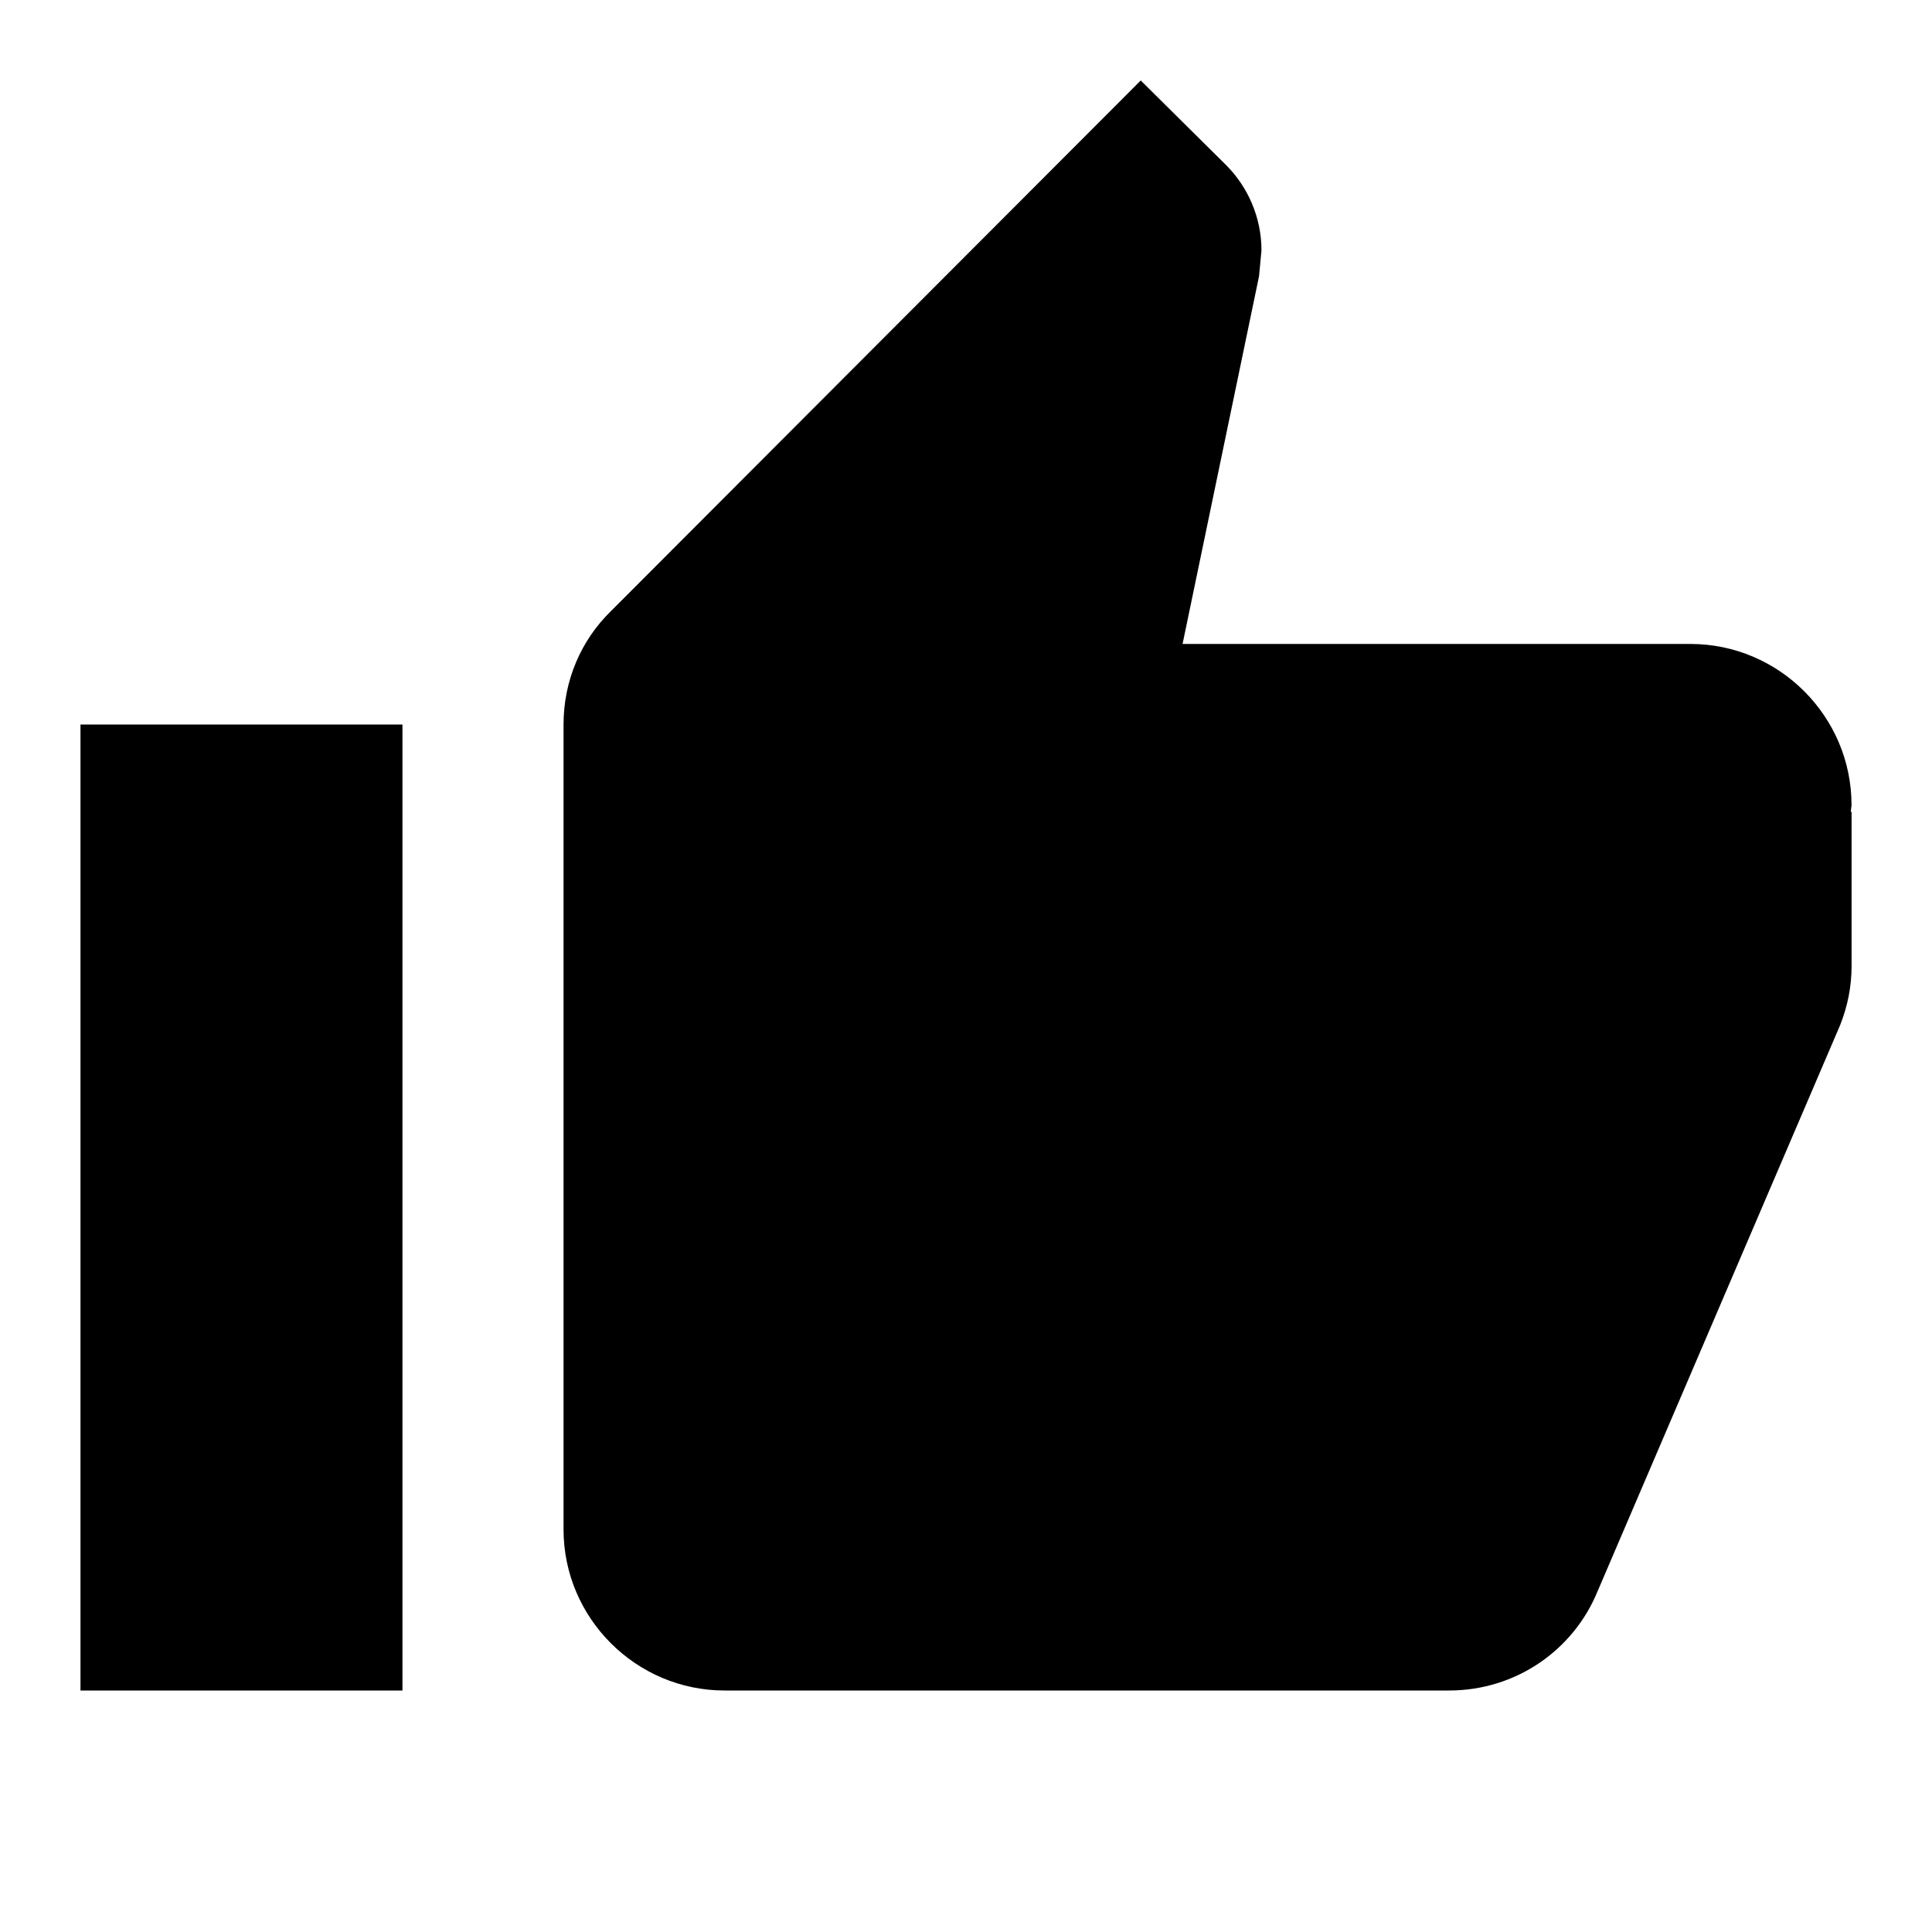
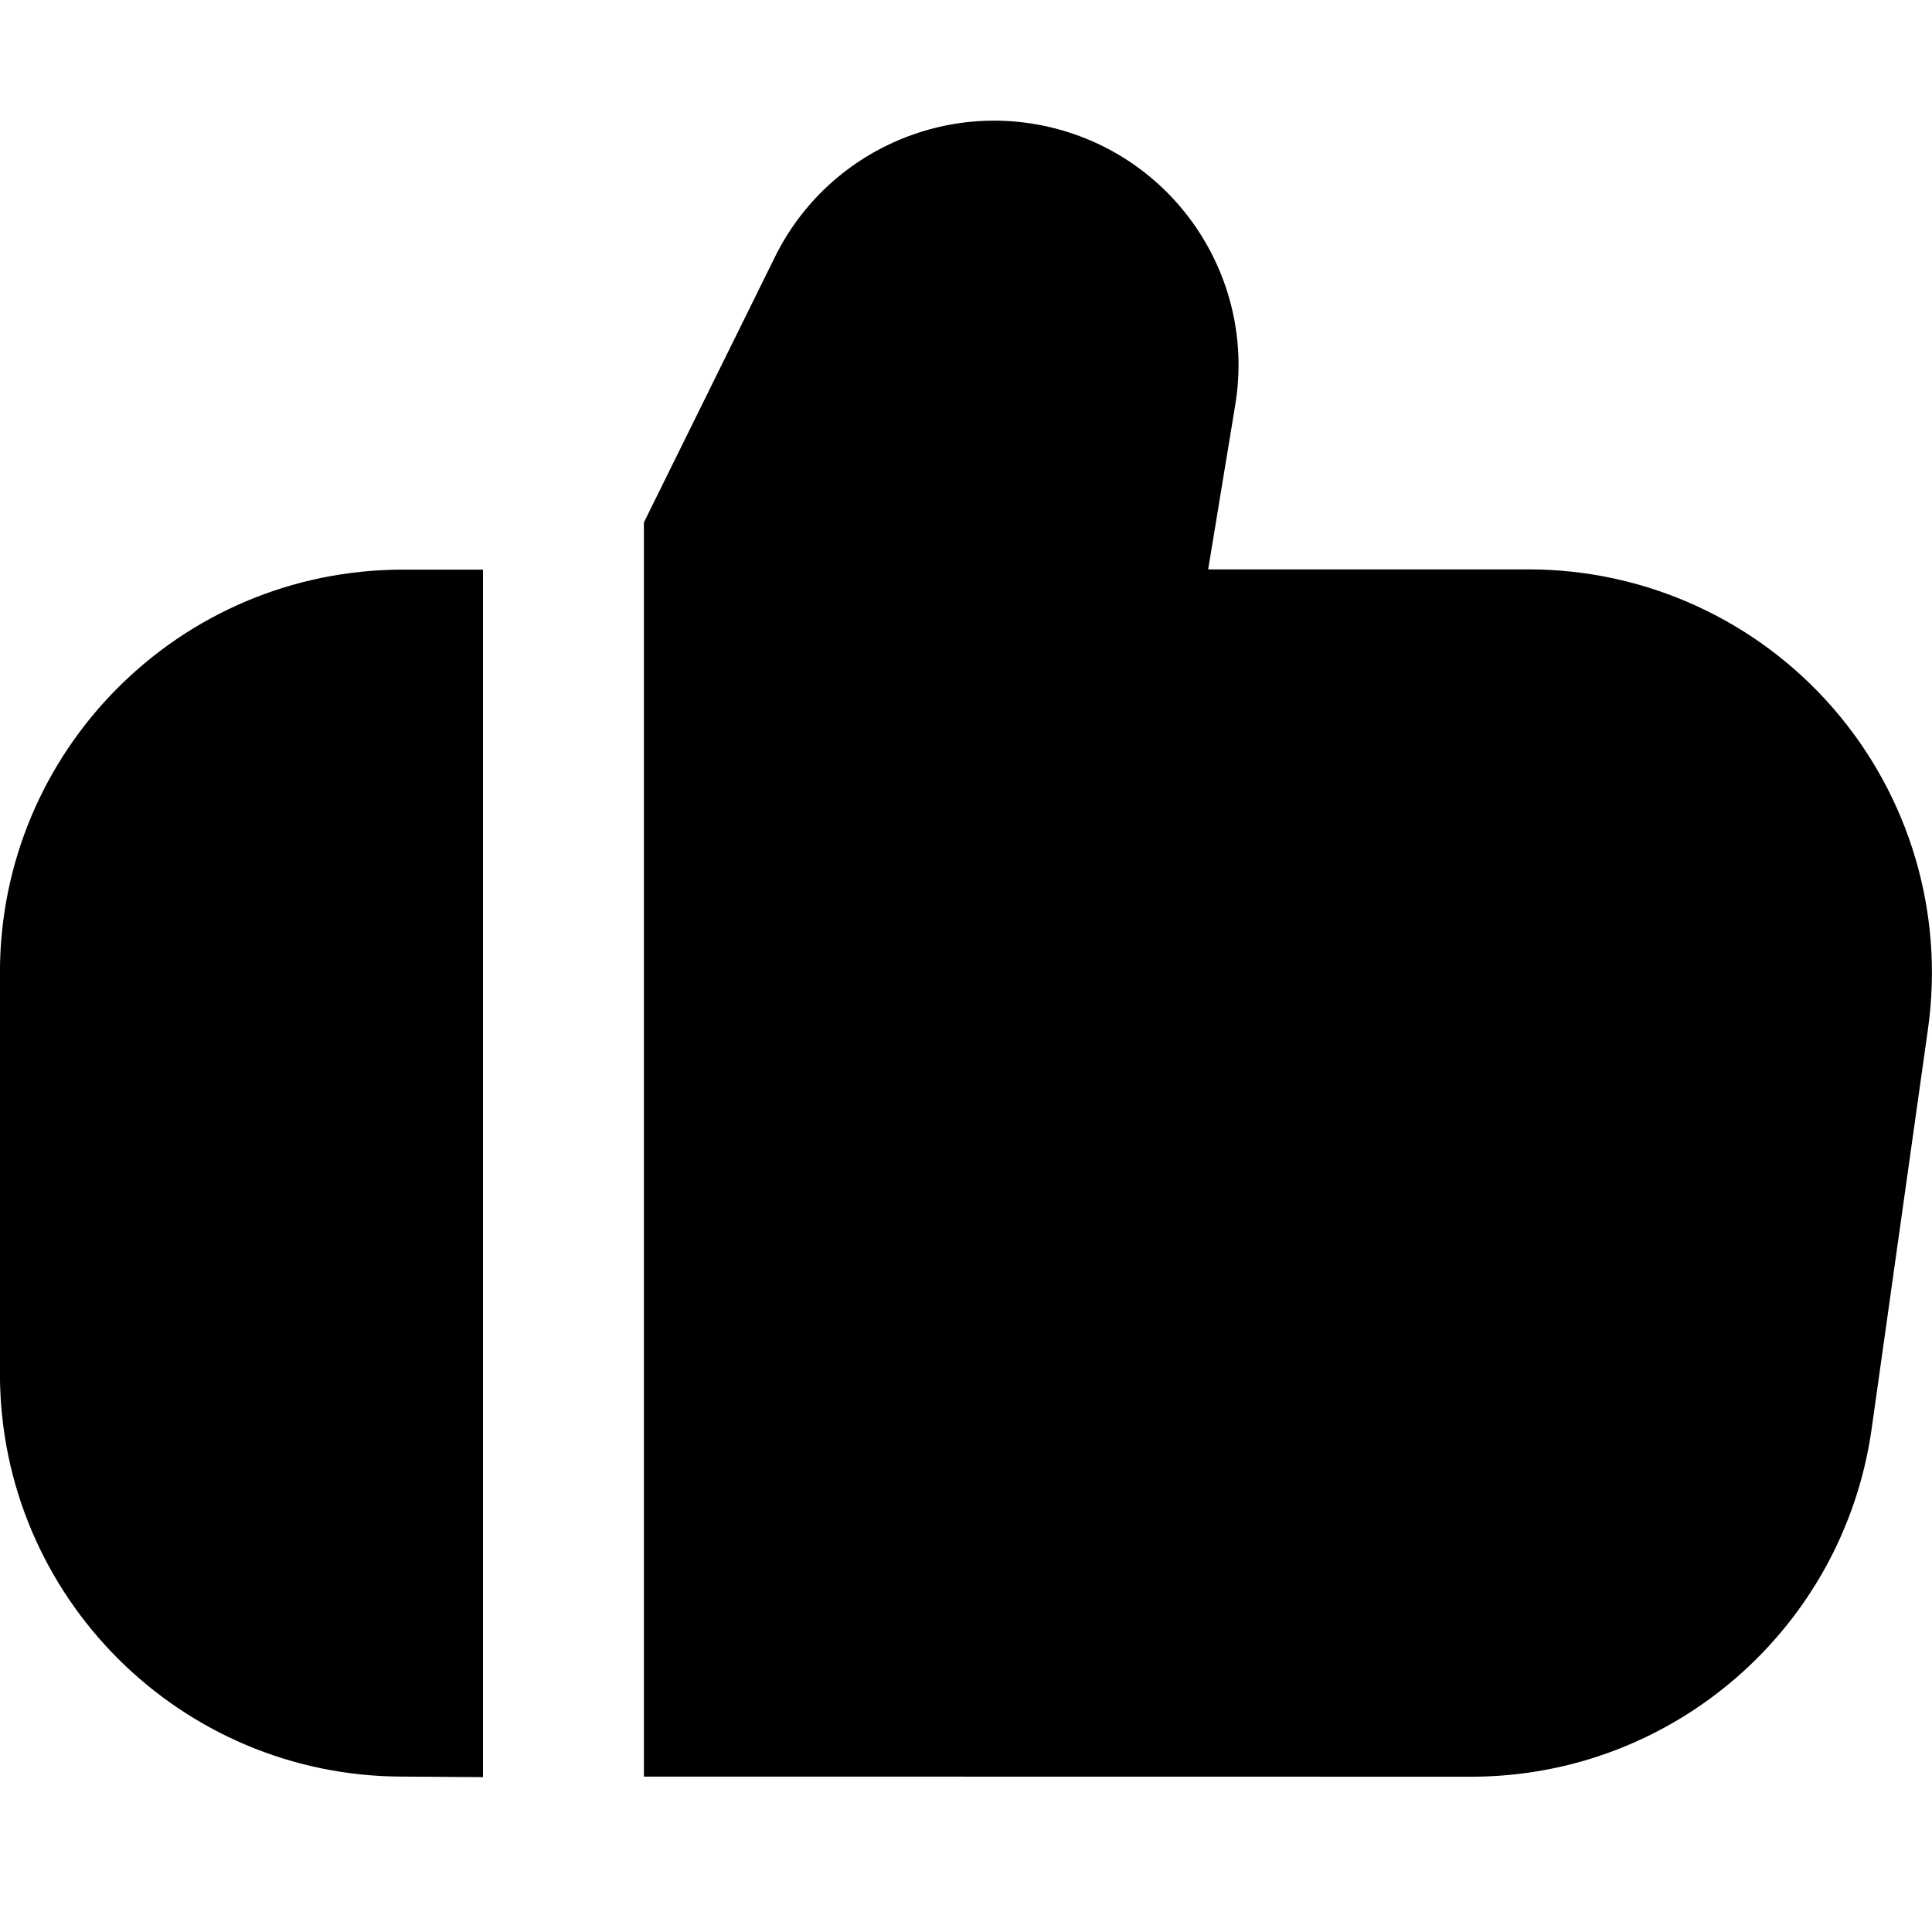
- <svg xmlns="http://www.w3.org/2000/svg" version="1.1" width="32" height="32" viewBox="0 0 32 32">
-   <path d="M1.333 28h5.333v-16h-5.333v16zM30.667 13.333c0-1.467-1.2-2.667-2.667-2.667h-8.413l1.267-6.093 0.040-0.427c0-0.547-0.227-1.053-0.587-1.413l-1.413-1.4-8.773 8.787c-0.493 0.48-0.787 1.147-0.787 1.88v13.333c0 1.467 1.2 2.667 2.667 2.667h12c1.107 0 2.053-0.667 2.453-1.627l4.027-9.4c0.12-0.307 0.187-0.627 0.187-0.973v-2.547l-0.013-0.013 0.013-0.107z" />
+ <svg xmlns="http://www.w3.org/2000/svg" width="32" height="32" viewBox="0 0 32 32">
+   <g transform="translate(-150 -2559)">
+     <rect width="32" height="32" transform="translate(150 2559)" fill="none" />
+     <path d="M678.665,1298.426v-20.773l2.168-4.392a4.048,4.048,0,0,1,7.626,2.449l-.448,2.721h5.317a6.678,6.678,0,0,1,6.607,7.6l-.939,6.665a6.7,6.7,0,0,1-6.6,5.732Zm-4,0a6.673,6.673,0,0,1-6.666-6.665V1285.1a6.674,6.674,0,0,1,6.666-6.665H676v20Z" transform="translate(-518 1290)" />
+   </g>
</svg>
